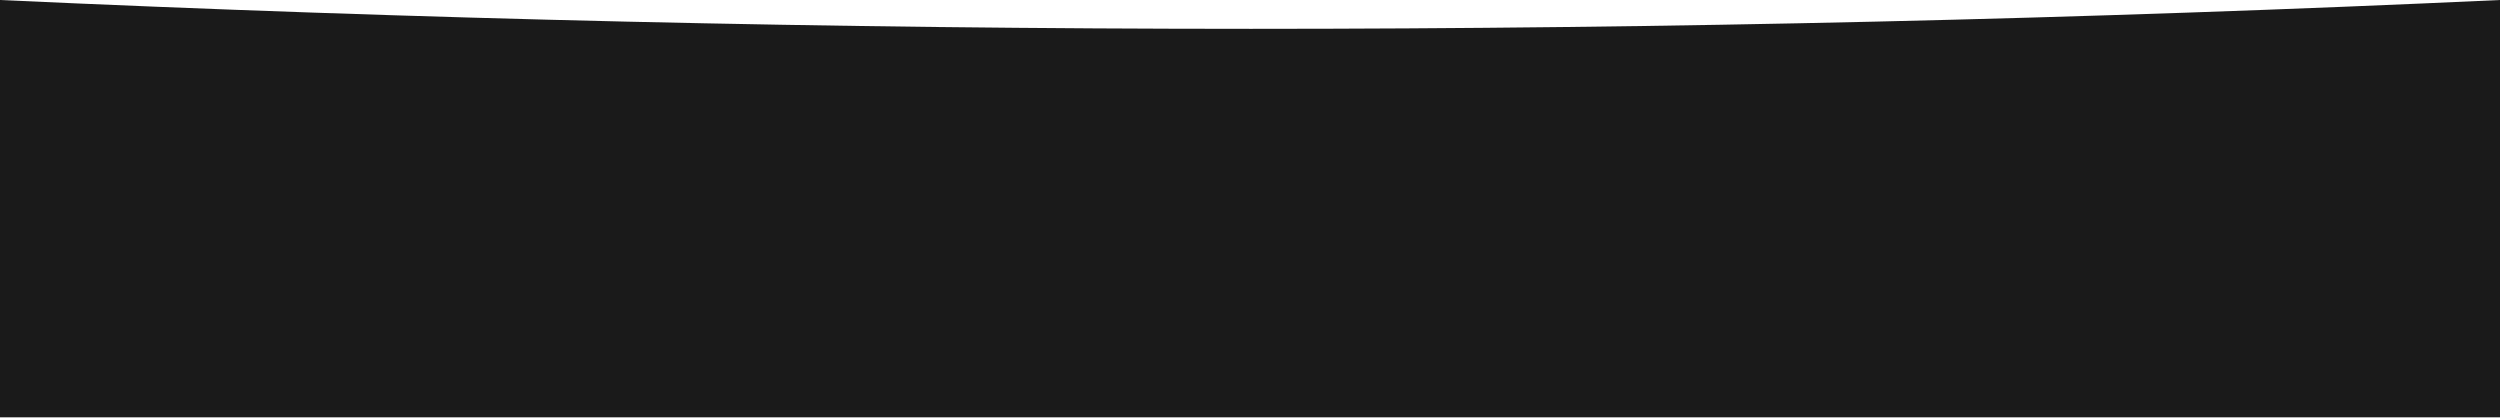
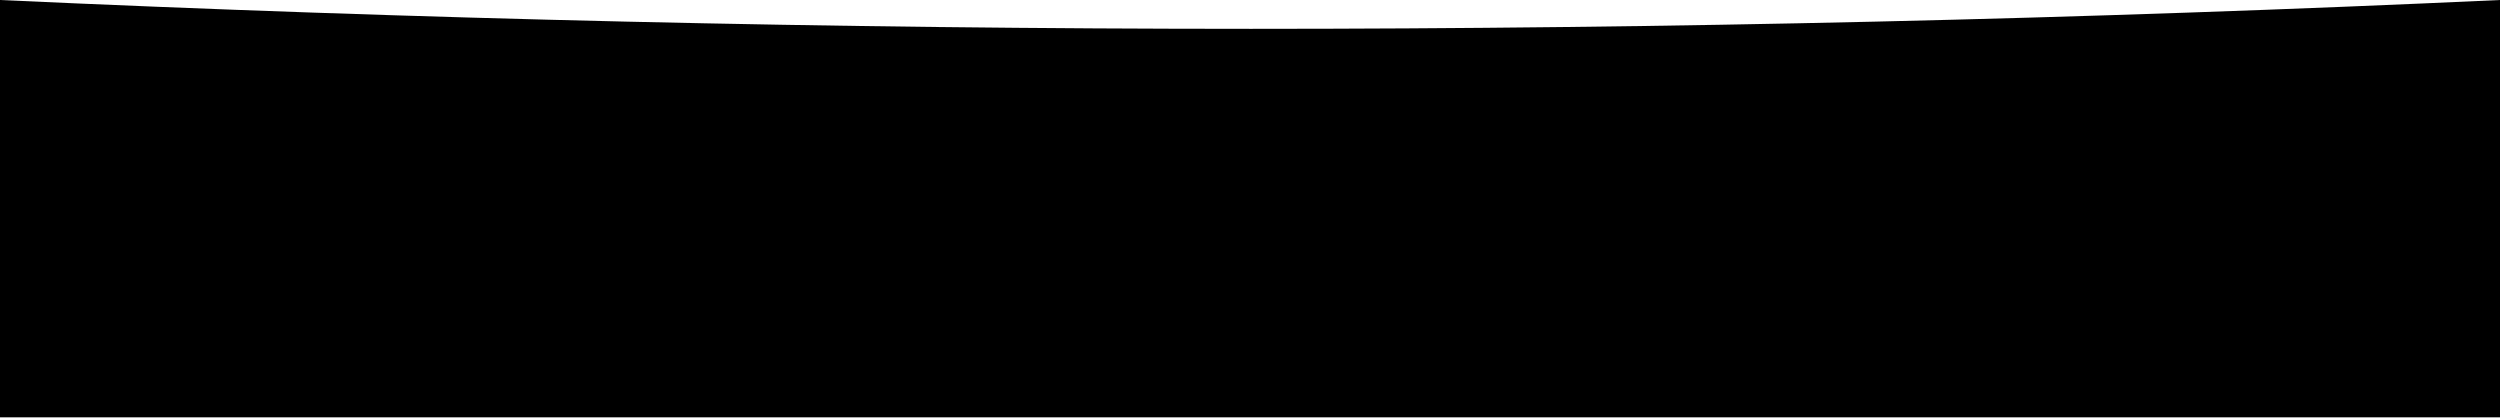
<svg xmlns="http://www.w3.org/2000/svg" width="1294px" height="216px" viewBox="0 0 1294 216" version="1.1">
  <defs>
    <radialGradient cx="116.708%" cy="110.133%" fx="116.708%" fy="110.133%" r="147.8%" gradientTransform="translate(1.167079,1.101332),scale(0.166924,1),rotate(-170.6399),translate(-1.167079,-1.101332)" id="radialGradient-1">
-       <stop stop-color="#1a1a1a" offset="100%" />
+       <stop stop-color="black" offset="100%" />
    </radialGradient>
  </defs>
  <g id="Ressource" stroke="none" stroke-width="1" fill="none" fill-rule="evenodd">
    <g id="wave_footer" fill="url(#radialGradient-1)">
      <path d="M0,0 L1294,3.28701505e-11 L1294,216 C1078.477,206.05 862.976,201.075 647.497,201.075 C432.019,201.075 216.186,206.05 6.60793035e-14,216 L0,0 Z" id="Image-Hero-Copy" transform="translate(647, 108) scale(1, -1) translate(-647, -108) " />
    </g>
  </g>
</svg>
